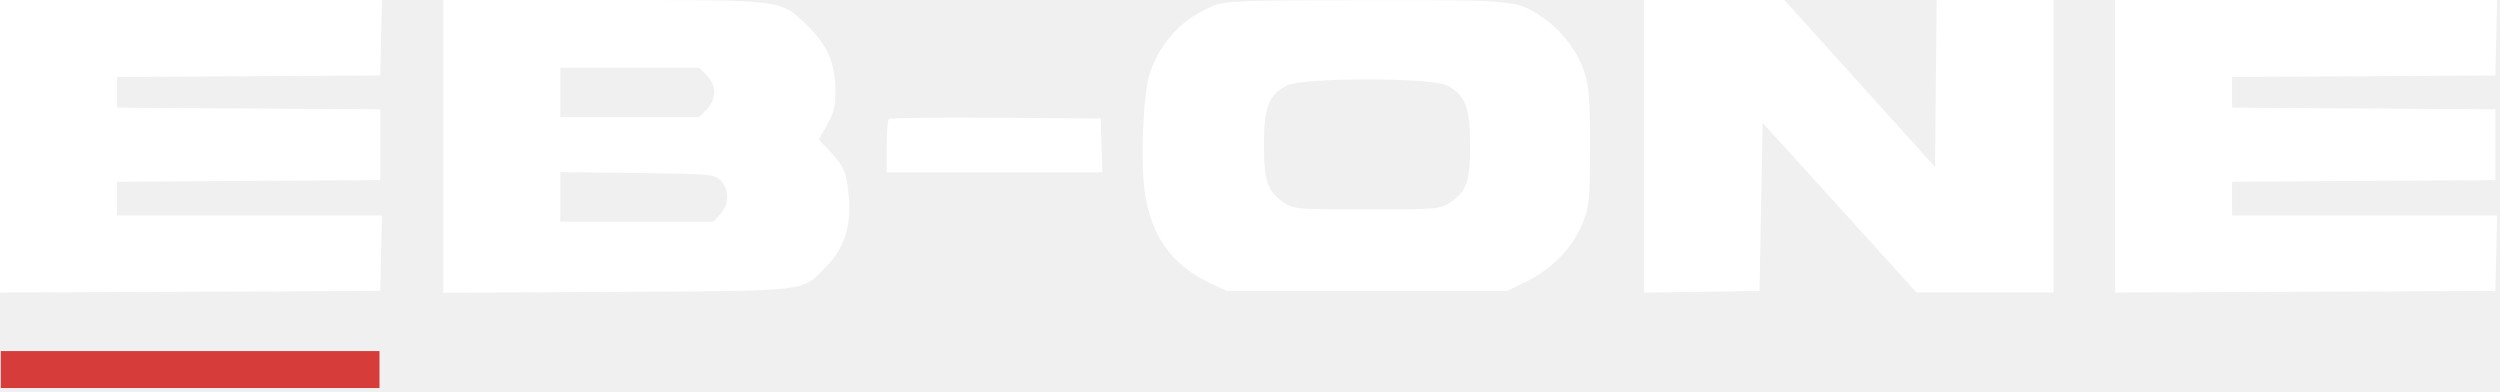
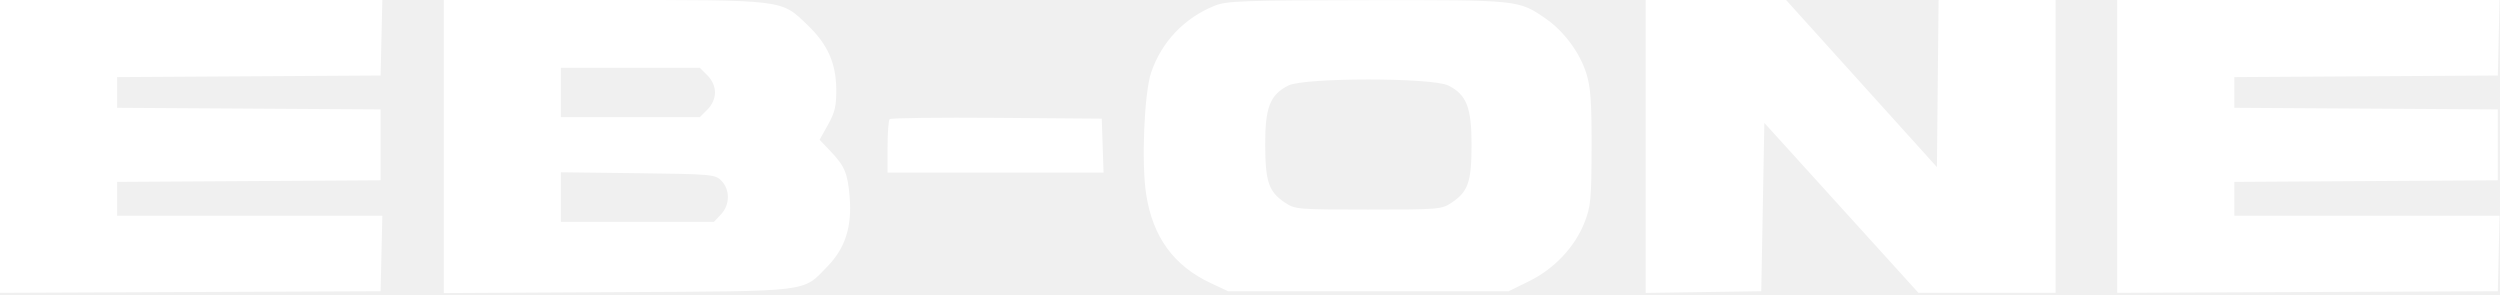
- <svg xmlns="http://www.w3.org/2000/svg" width="812" height="127" viewBox="0 0 812 127" fill="none">
-   <path fill-rule="evenodd" clip-rule="evenodd" d="M0 47.509V95.017L61.75 94.76L123.5 94.502L123.781 82.251L124.062 70.001H81.031H38V64.512V59.022L80.75 58.762L123.5 58.501V47.001V35.501L80.75 35.24L38 34.98V30.001V25.022L80.75 24.762L123.5 24.501L123.781 12.251L124.062 0H62.031H0V47.509ZM144 47.547V95.095L200.25 94.798C263.754 94.464 260.301 94.885 268.478 86.472C274.279 80.502 276.502 73.531 275.691 63.854C275.042 56.119 274.101 53.901 269.353 48.929L265.942 45.357L268.677 40.463C270.911 36.465 271.402 34.367 271.352 29.01C271.274 20.431 268.567 14.391 261.964 8.059C253.355 -0.195 254.958 0 195.822 0H144V47.547ZM394.264 1.804C384.341 5.776 376.963 13.5 373.535 23.501C371.275 30.094 370.335 52.836 371.901 63.001C374.037 76.863 380.821 86.215 392.825 91.841L398.5 94.502H444.021H489.542L496.206 91.221C504.347 87.213 511.007 80.151 514.141 72.203C516.177 67.039 516.394 64.754 516.44 48.001C516.48 33.211 516.145 28.383 514.768 23.924C512.667 17.124 507.474 10.111 501.492 5.994C492.733 -0.032 492.994 -0.005 443.624 0.054C403.614 0.103 398.02 0.301 394.264 1.804ZM534 47.523V95.046L552.75 94.774L571.5 94.502L572 67.191L572.5 39.88L597.492 67.441L622.484 95.002H644.742H667V47.501V0H648.016H629.032L628.766 27.112L628.5 54.223L604.025 27.112L579.551 0H556.775H534V47.523ZM687 47.509V95.017L748.75 94.76L810.5 94.502L810.781 82.251L811.062 70.001H768.031H725V64.512V59.022L767.75 58.762L810.5 58.501V47.001V35.501L767.75 35.24L725 34.98V30.001V25.022L767.75 24.762L810.5 24.501L810.781 12.251L811.062 0H749.031H687V47.509ZM229.545 24.456C231.093 26.003 232 28.053 232 30.001C232 31.949 231.093 33.999 229.545 35.546L227.091 38.001H204.545H182V30.001V22.001H204.545H227.091L229.545 24.456ZM469.966 27.753C475.882 30.737 477.501 34.876 477.494 47.001C477.486 58.961 476.398 62.149 471.102 65.714C467.799 67.937 467.04 68.001 444 68.001C420.96 68.001 420.201 67.937 416.898 65.714C411.671 62.195 410.574 58.97 410.535 47.001C410.495 34.875 412.104 30.744 418.034 27.753C423.215 25.139 464.785 25.139 469.966 27.753ZM288.68 38.655C288.306 39.029 288 43.084 288 47.668V56.001H323.039H358.078L357.789 47.251L357.5 38.501L323.43 38.238C304.691 38.093 289.053 38.281 288.68 38.655ZM234.036 58.591C236.92 61.477 236.894 66.421 233.979 69.524L231.651 72.001H206.826H182V63.952V55.903L206.974 56.202C230.765 56.487 232.047 56.6 234.036 58.591Z" fill="white" />
-   <rect x="0.259" y="114.032" width="123" height="12" fill="#D63C3A" />
+ <svg xmlns="http://www.w3.org/2000/svg" width="1622" height="191" viewBox="0 0 1622 191" fill="none">
+   <path fill-rule="evenodd" clip-rule="evenodd" d="M0 94.994V189.985L123.469 189.471L246.937 188.955L247.499 164.461L248.061 139.967H162.021H75.981V128.992V118.014L161.459 117.494L246.937 116.973V93.978V70.984L161.459 70.462L75.981 69.942V59.986V50.031L161.459 49.511L246.937 48.989L247.499 24.495L248.061 0.001H124.031H0V94.994ZM287.927 95.07V190.141L400.398 189.547C527.374 188.879 520.47 189.721 536.82 172.899C548.419 160.964 552.864 147.025 551.242 127.676C549.945 112.21 548.063 107.775 538.569 97.833L531.749 90.691L537.218 80.905C541.685 72.911 542.666 68.716 542.566 58.005C542.41 40.851 536.998 28.774 523.795 16.115C506.582 -0.389 509.787 0.001 391.545 0.001H287.927V95.07ZM788.328 3.608C768.487 11.55 753.735 26.992 746.881 46.989C742.362 60.172 740.482 105.645 743.613 125.97C747.884 153.688 761.449 172.385 785.451 183.637L796.798 188.955H887.817H978.836L992.16 182.395C1008.44 174.381 1021.75 160.262 1028.02 144.37C1032.09 134.044 1032.53 129.476 1032.62 95.978C1032.7 66.405 1032.03 56.751 1029.28 47.835C1025.07 34.239 1014.69 20.216 1002.73 11.986C985.216 -0.063 985.738 -0.009 887.023 0.109C807.023 0.207 795.838 0.603 788.328 3.608ZM1067.73 95.022V190.043L1105.22 189.499L1142.71 188.955L1143.71 134.348L1144.71 79.74L1194.68 134.848L1244.65 189.955H1289.16H1333.66V94.978V0.001H1295.7H1257.75L1257.21 54.21L1256.68 108.419L1207.74 54.21L1158.81 0.001H1113.27H1067.73V95.022ZM1373.65 94.994V189.985L1497.12 189.471L1620.59 188.955L1621.15 164.461L1621.71 139.967H1535.67H1449.63V128.992V118.014L1535.11 117.494L1620.59 116.973V93.978V70.984L1535.11 70.462L1449.63 69.942V59.986V50.031L1535.11 49.511L1620.59 48.989L1621.15 24.495L1621.71 0.001H1497.68H1373.65V94.994ZM458.974 48.899C462.069 51.992 463.882 56.091 463.882 59.986C463.882 63.881 462.069 67.98 458.974 71.074L454.067 75.983H408.986H363.908V59.986V43.99H408.986H454.067L458.974 48.899ZM939.694 55.491C951.523 61.458 954.76 69.734 954.746 93.978C954.73 117.892 952.555 124.267 941.965 131.395C935.361 135.84 933.843 135.968 887.775 135.968C841.707 135.968 840.189 135.84 833.585 131.395C823.133 124.359 820.94 117.91 820.862 93.978C820.782 69.732 823.999 61.472 835.856 55.491C846.215 50.265 929.334 50.265 939.694 55.491ZM577.214 77.29C576.466 78.038 575.854 86.146 575.854 95.312V111.974H645.914H715.975L715.397 94.478L714.819 76.982L646.696 76.456C609.228 76.166 577.959 76.542 577.214 77.29ZM467.953 117.153C473.72 122.923 473.668 132.809 467.839 139.013L463.185 143.966H413.547H363.908V127.872V111.778L413.843 112.376C461.413 112.946 463.976 113.171 467.953 117.153Z" fill="white" />
</svg>
